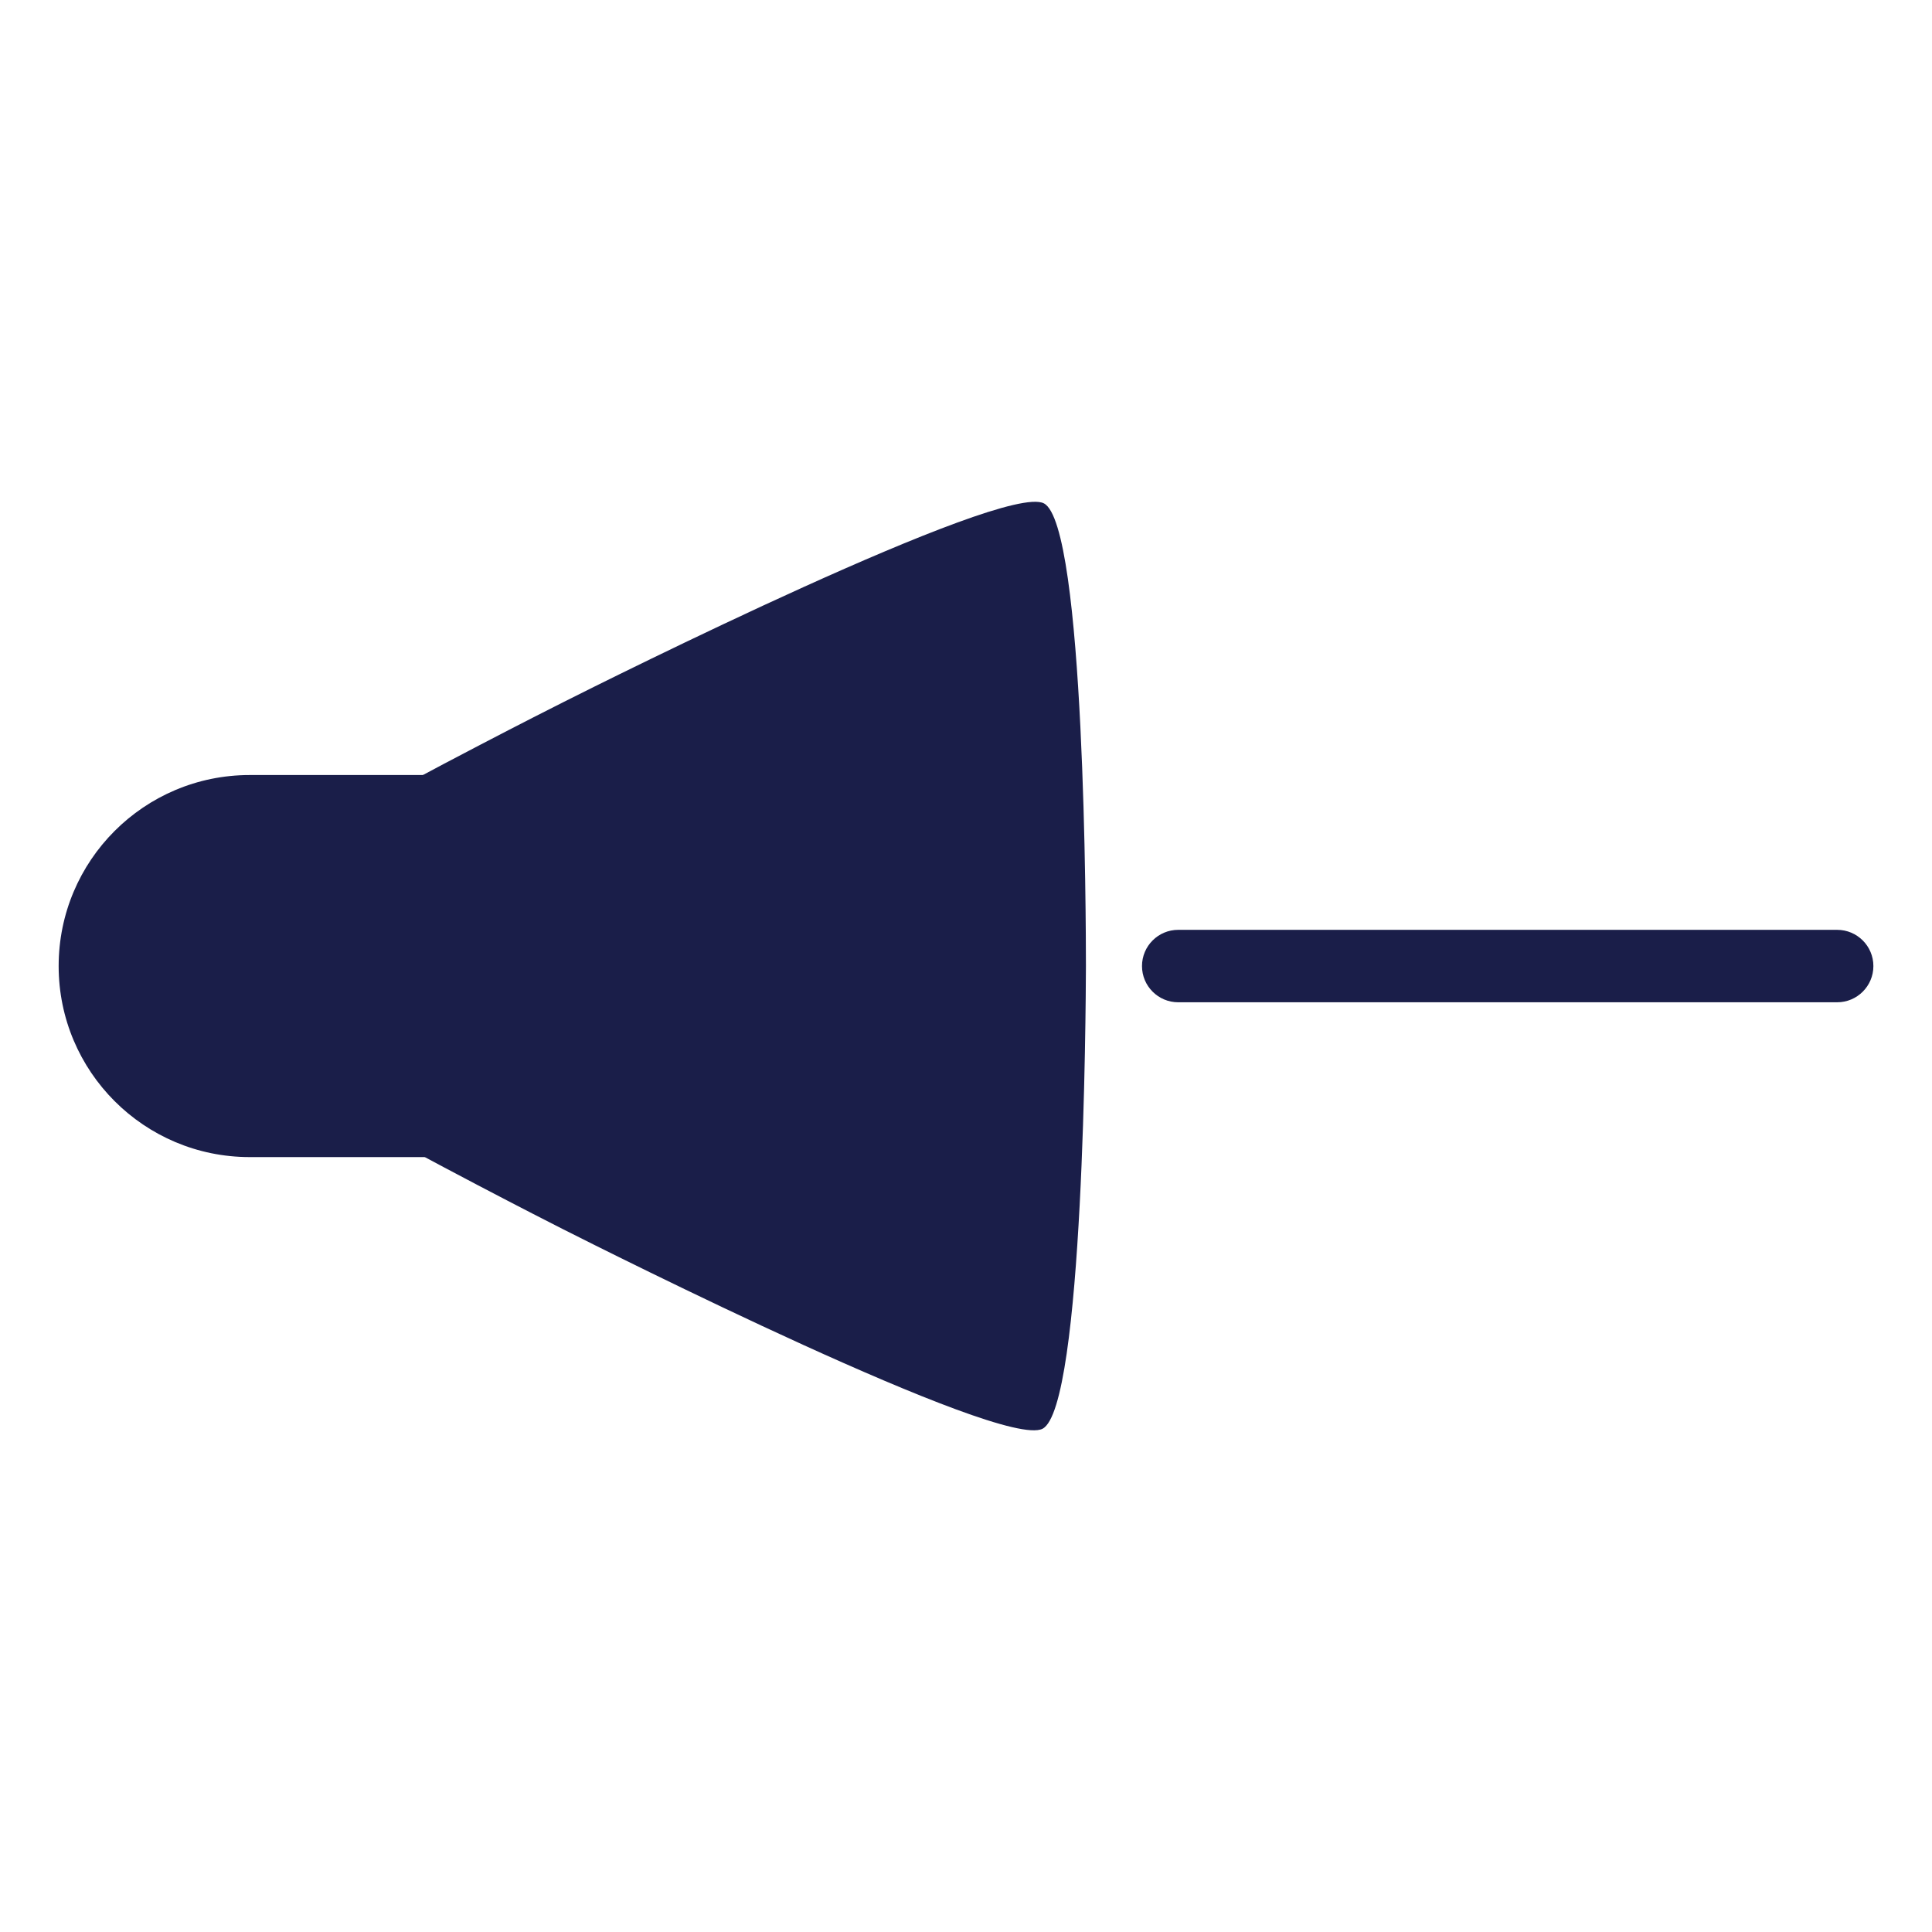
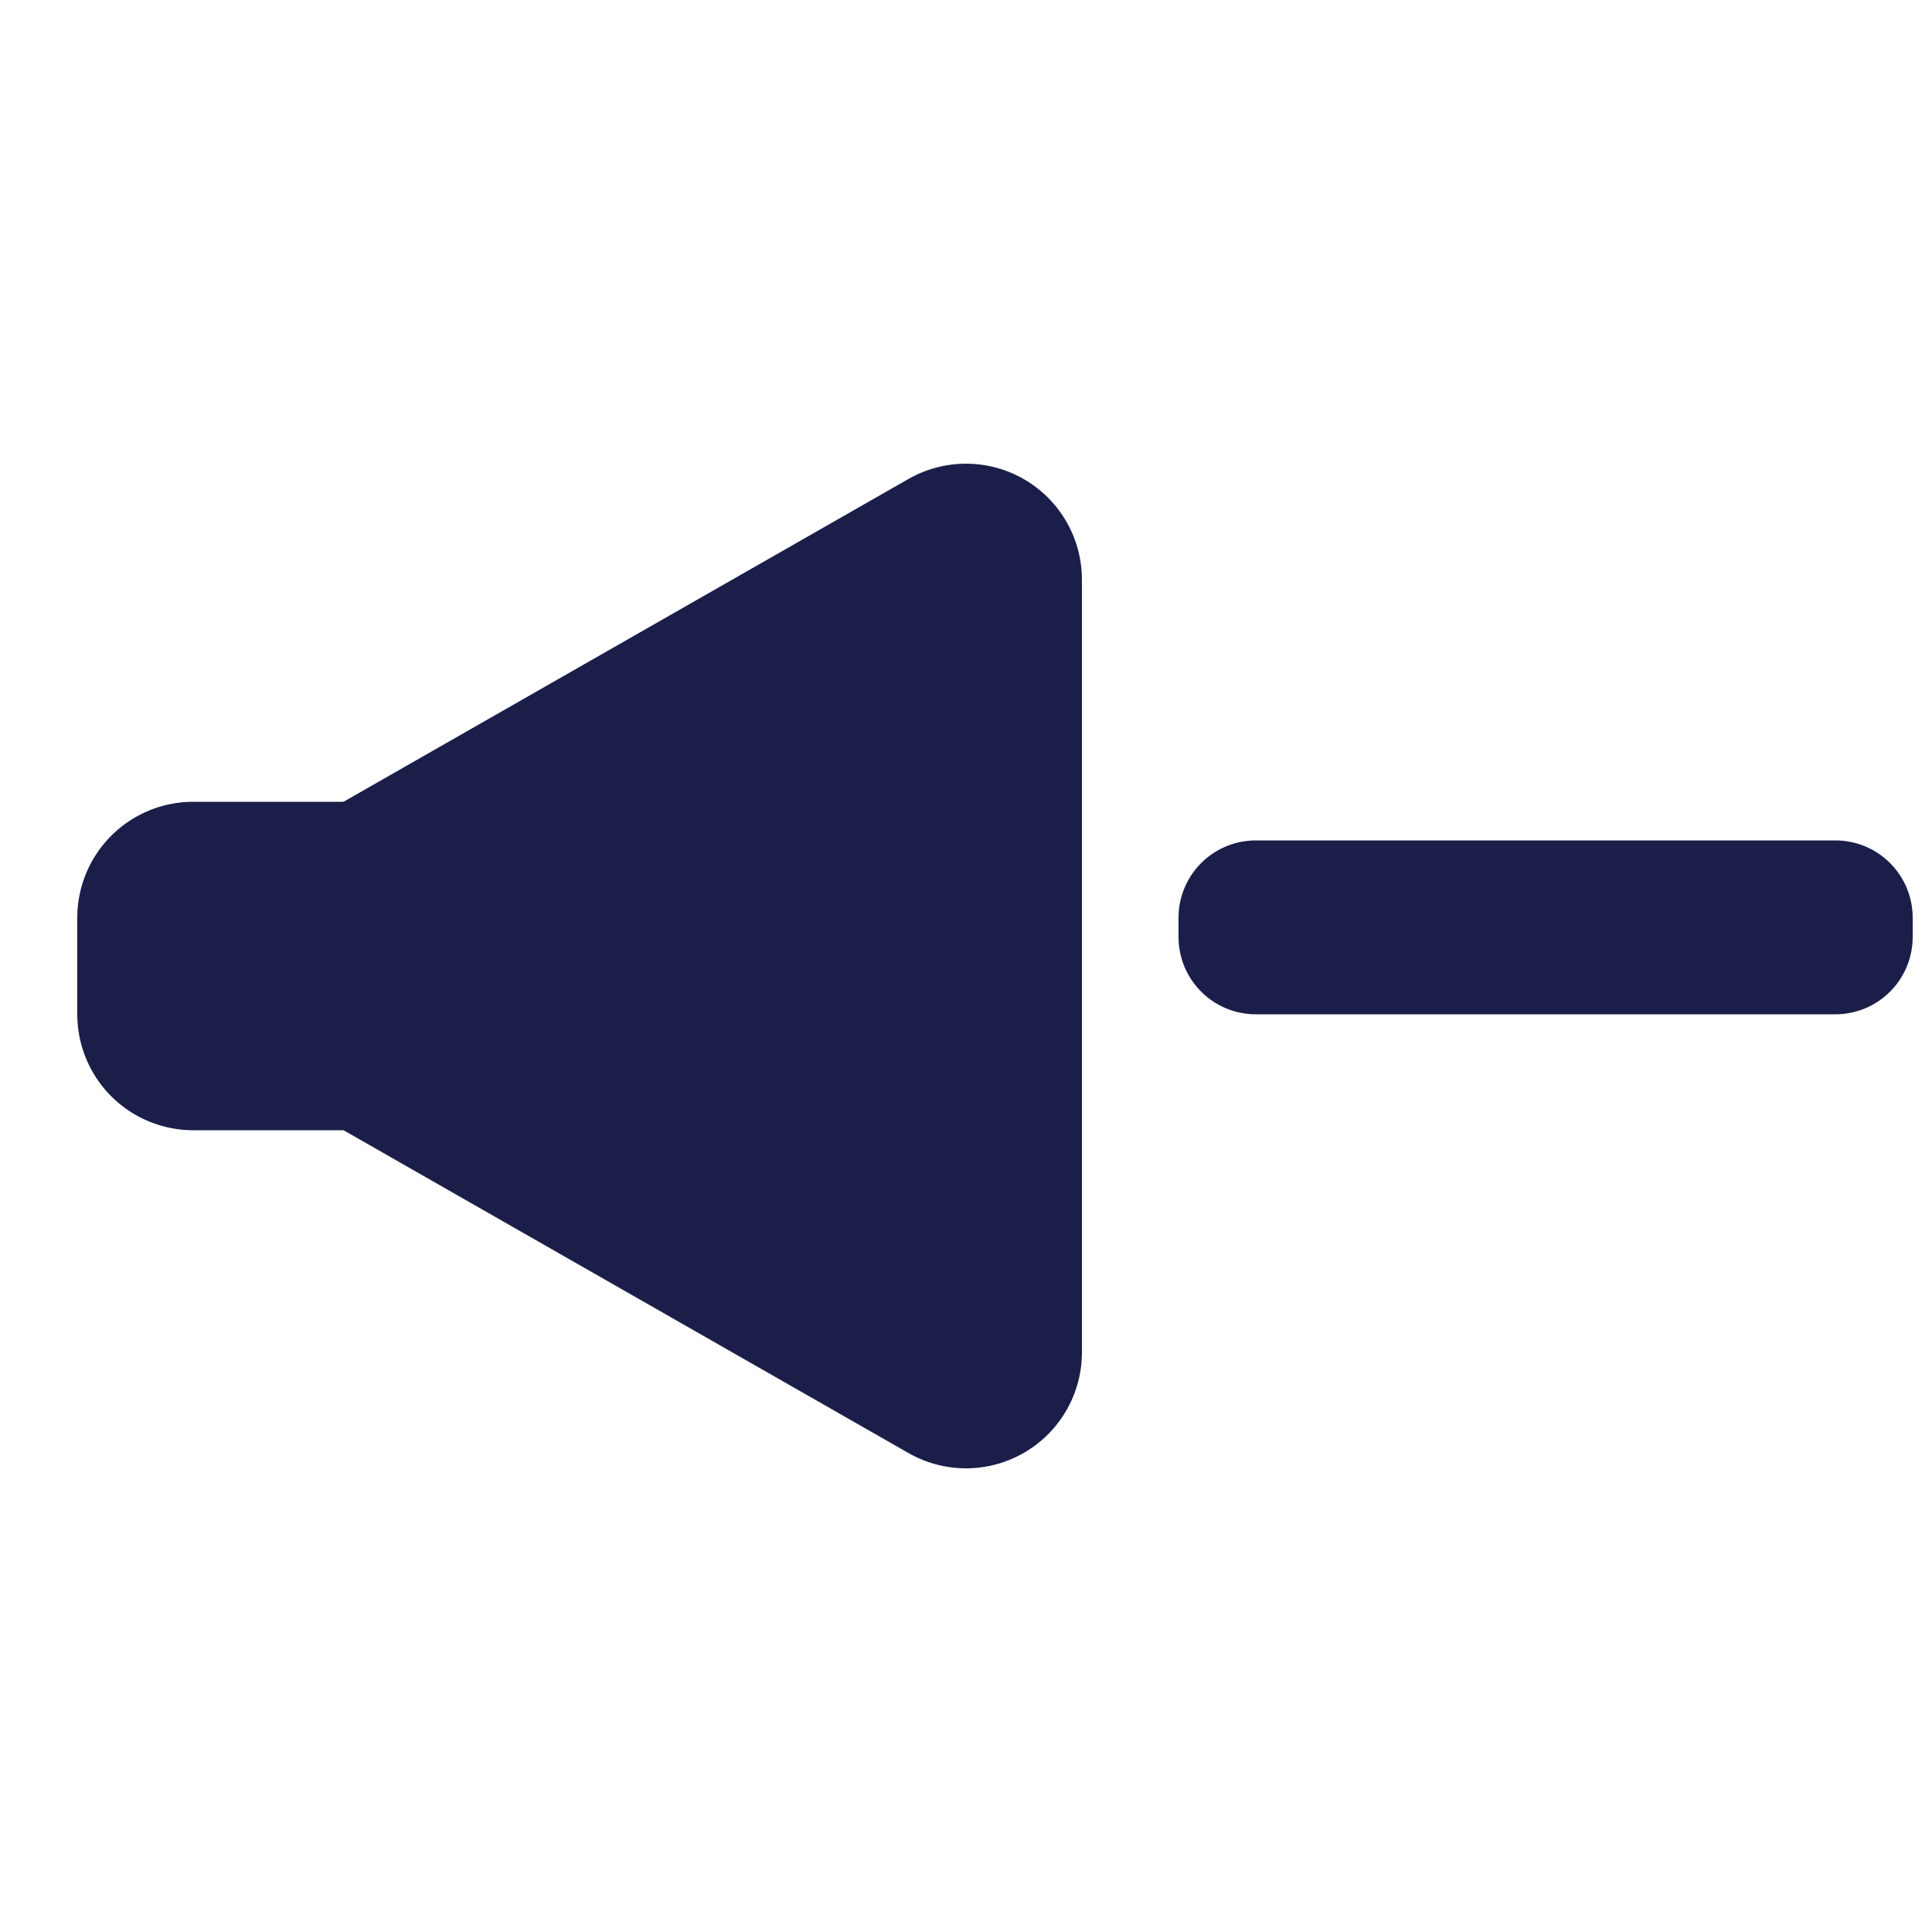
- <svg xmlns="http://www.w3.org/2000/svg" width="50" height="50" viewBox="0 0 13.229 13.229" version="1.1" id="svg8">
-   <defs id="defs2" />
-   <g id="layer1" transform="translate(-65.38338,-194.8021)">
-     <rect style="opacity:1;fill:#1a1e49;fill-opacity:1;stroke:none;stroke-width:8.534;stroke-linejoin:miter;stroke-miterlimit:8;stroke-dasharray:none;stroke-dashoffset:0;stroke-opacity:1" id="rect4522" width="5.657" height="2.616" x="65.785" y="200.109" ry="1.308" />
-     <path style="opacity:1;fill:#1a1e49;fill-opacity:1;stroke:none;stroke-width:5;stroke-linejoin:miter;stroke-miterlimit:8;stroke-dasharray:none;stroke-dashoffset:0;stroke-opacity:1" id="path4524" d="m 69.636,199.574 c -0.005,-0.318 2.598,-1.893 2.87,-2.056 0.272,-0.164 2.885,-1.723 3.163,-1.569 0.278,0.154 0.34,3.196 0.346,3.514 0.005,0.318 0.049,3.36 -0.223,3.524 -0.272,0.164 -2.938,-1.303 -3.216,-1.457 -0.278,-0.154 -2.935,-1.637 -2.94,-1.955 z" transform="matrix(1.029032,0.01688289,-0.01930188,0.9000692,-1.55279,20.60344)" />
-     <rect style="opacity:1;fill:#1a1e49;fill-opacity:1;stroke:none;stroke-width:5;stroke-linejoin:miter;stroke-miterlimit:8;stroke-dasharray:none;stroke-dashoffset:0;stroke-opacity:1" id="rect4526-4" width="0.496" height="5.008" x="201.169" y="-78.211" ry="0.248" transform="rotate(90)" />
-   </g>
+ <svg xmlns="http://www.w3.org/2000/svg" width="100" height="100">
+   <rect x="10" y="47.5" width="10" height="5" fill="#1a1e49" stroke="#1a1e49" stroke-linejoin="round" stroke-width="12" />
+   <polygon points="15,50 50,30 50,70" fill="#1a1e49" stroke="#1a1e49" stroke-linejoin="round" stroke-width="12" />
+   <rect x="65" y="47.5" width="30" height="1" fill="#1a1e49" stroke="#1a1e49" stroke-linejoin="round" stroke-width="8" />
</svg>
